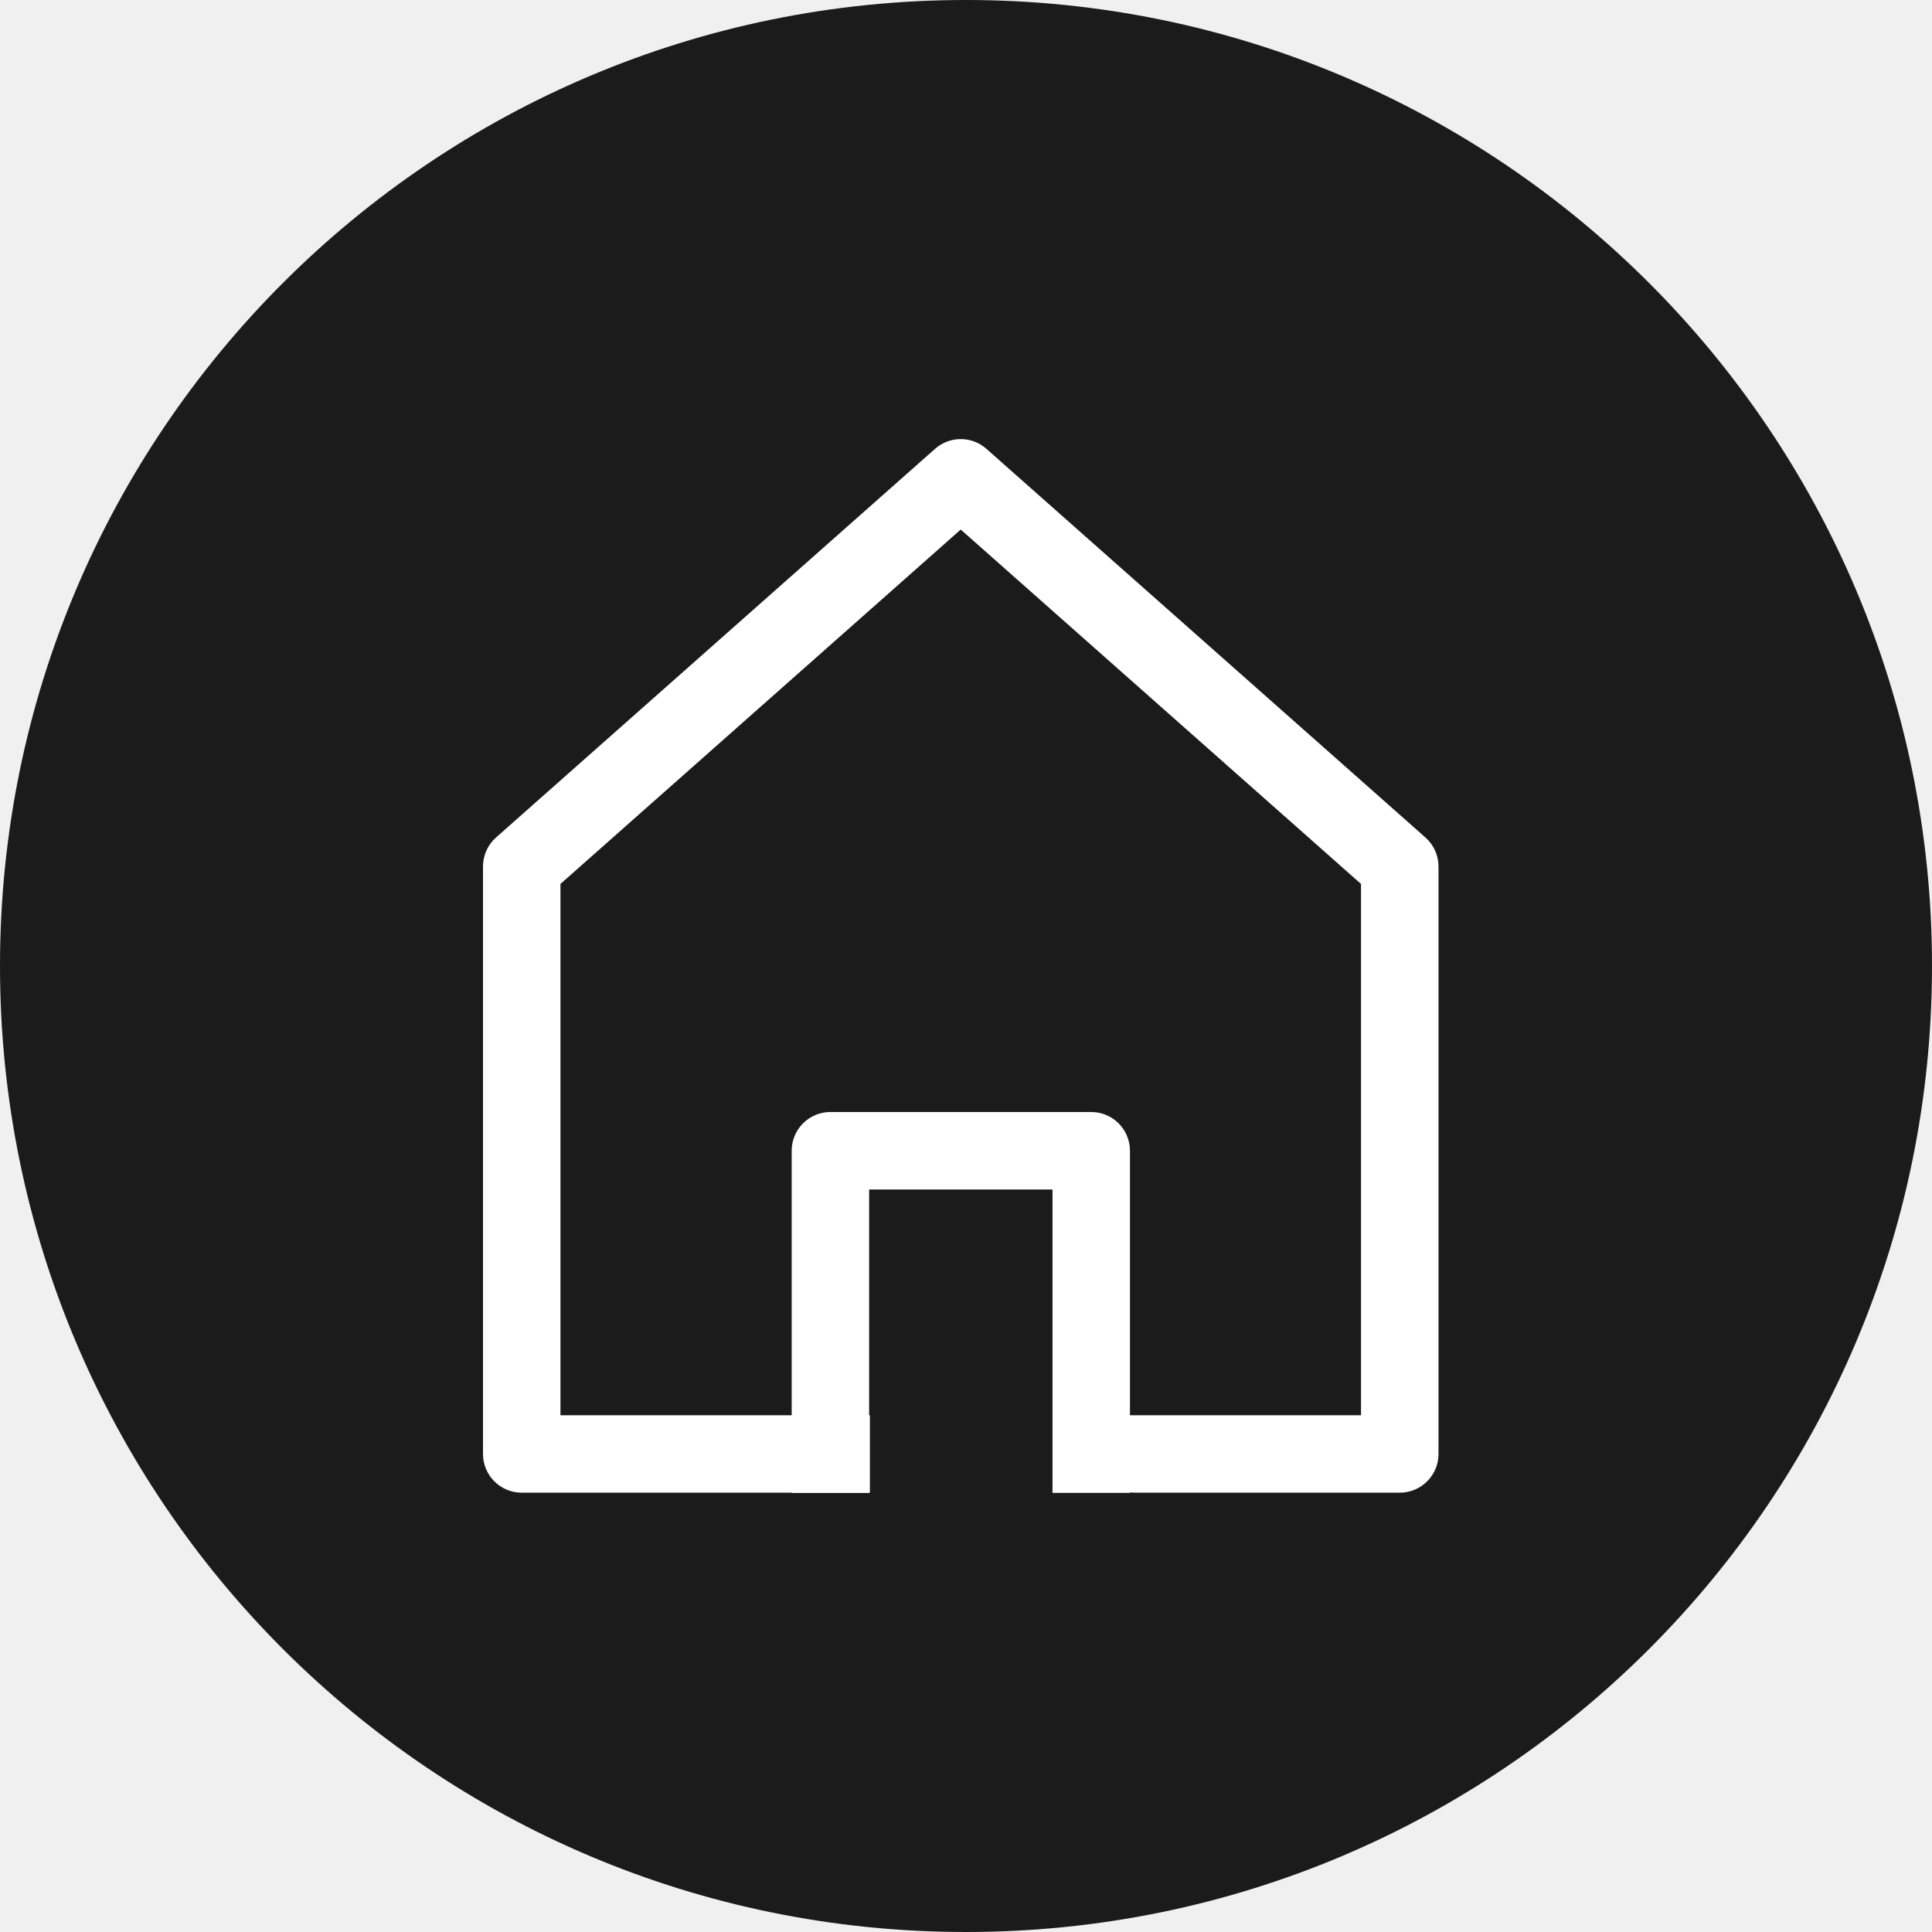
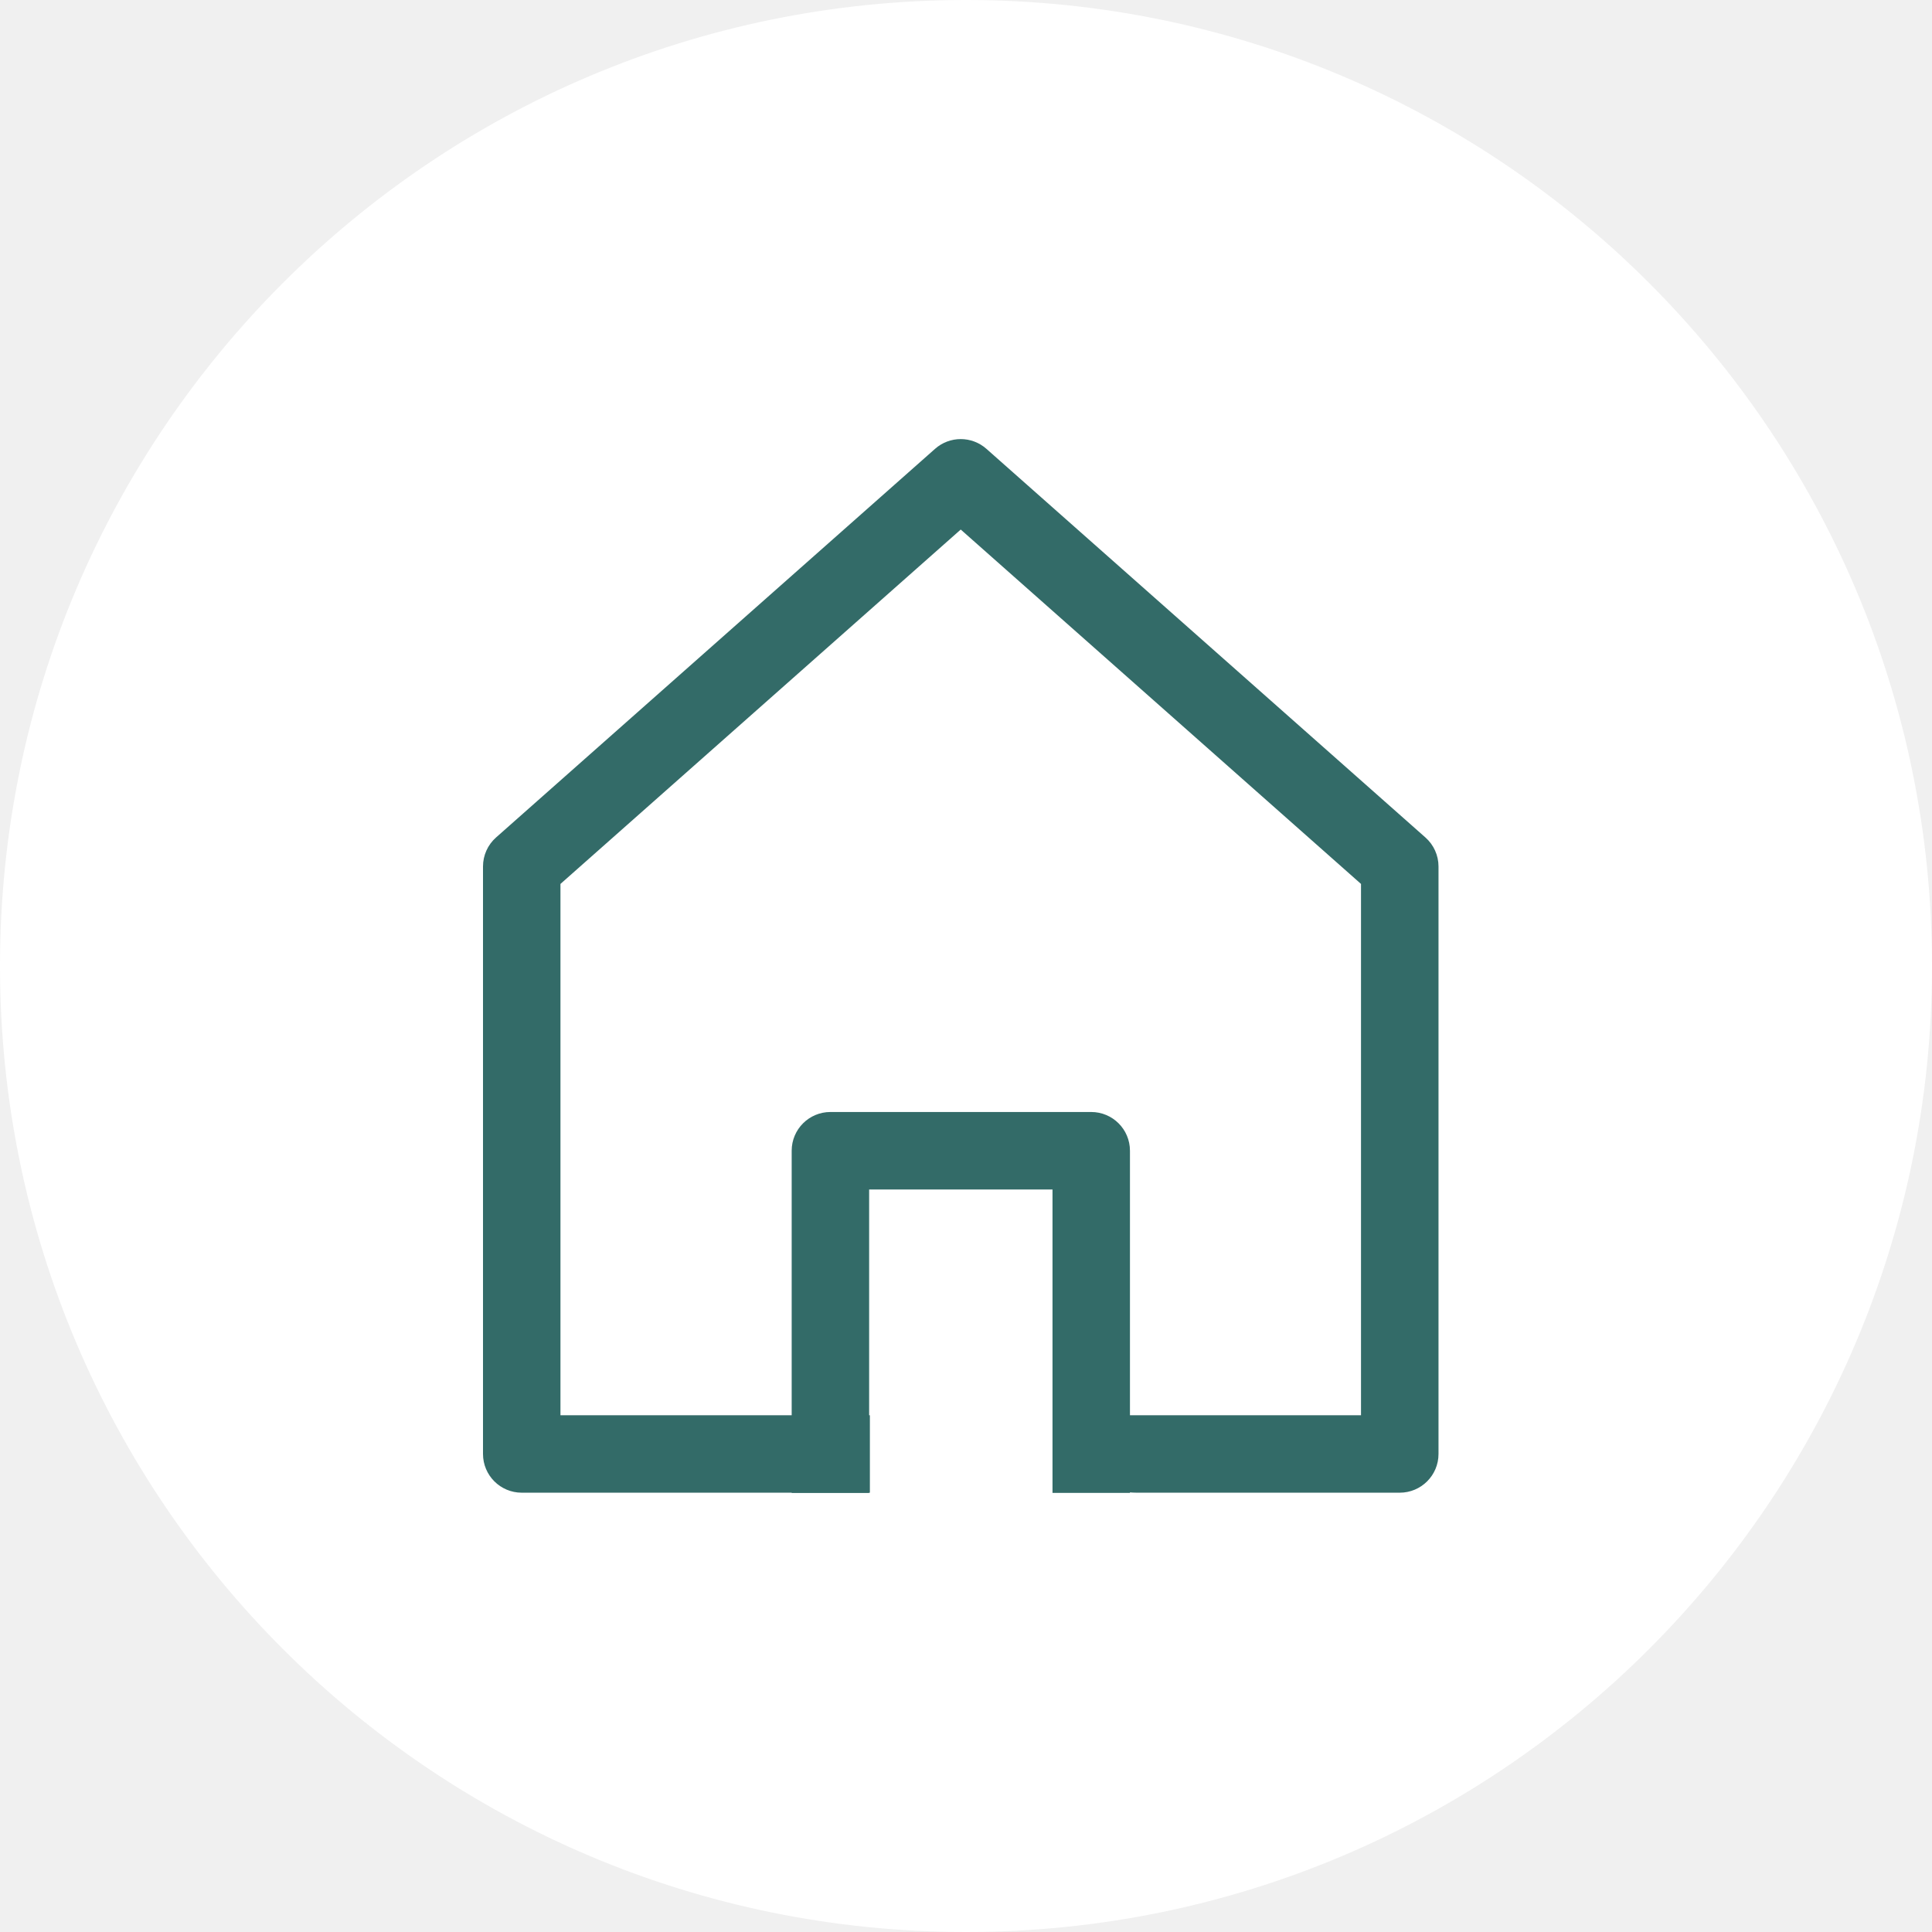
<svg xmlns="http://www.w3.org/2000/svg" width="44" height="44" viewBox="0 0 44 44" fill="none">
-   <circle cx="22" cy="22" r="22" fill="#1B1B1B" />
-   <path d="M24.852 25.325H18.912C18.425 25.325 18.03 25.72 18.03 26.207V34H19.794V27.09H23.97V34H25.734H25.734V26.207C25.734 25.72 25.339 25.325 24.852 25.325Z" fill="white" />
-   <path d="M22.465 10.222L32.463 19.073C32.652 19.24 32.761 19.481 32.761 19.733V33.113C32.761 33.6 32.366 33.995 31.878 33.995H25.887C24.912 33.995 24.122 33.206 24.122 32.231H30.996V20.131L21.88 12.06L12.764 20.131V32.231H19.811V33.995H11.882C11.395 33.995 11 33.6 11 33.113V19.733C11 19.481 11.108 19.24 11.297 19.073L21.295 10.222C21.629 9.926 22.131 9.926 22.465 10.222Z" fill="white" />
+   <circle cx="22" cy="22" r="22" fill="white" />
+   <path d="M24.852 25.325H18.912C18.425 25.325 18.03 25.72 18.03 26.207V34H19.794V27.09H23.97V34H25.734H25.734V26.207C25.734 25.72 25.339 25.325 24.852 25.325Z" fill="#336b68" />
+   <path d="M22.465 10.222L32.463 19.073C32.652 19.24 32.761 19.481 32.761 19.733V33.113C32.761 33.6 32.366 33.995 31.878 33.995H25.887C24.912 33.995 24.122 33.206 24.122 32.231H30.996V20.131L21.88 12.06L12.764 20.131V32.231H19.811V33.995H11.882C11.395 33.995 11 33.6 11 33.113V19.733C11 19.481 11.108 19.24 11.297 19.073L21.295 10.222C21.629 9.926 22.131 9.926 22.465 10.222Z" fill="#336b68" />
</svg>
